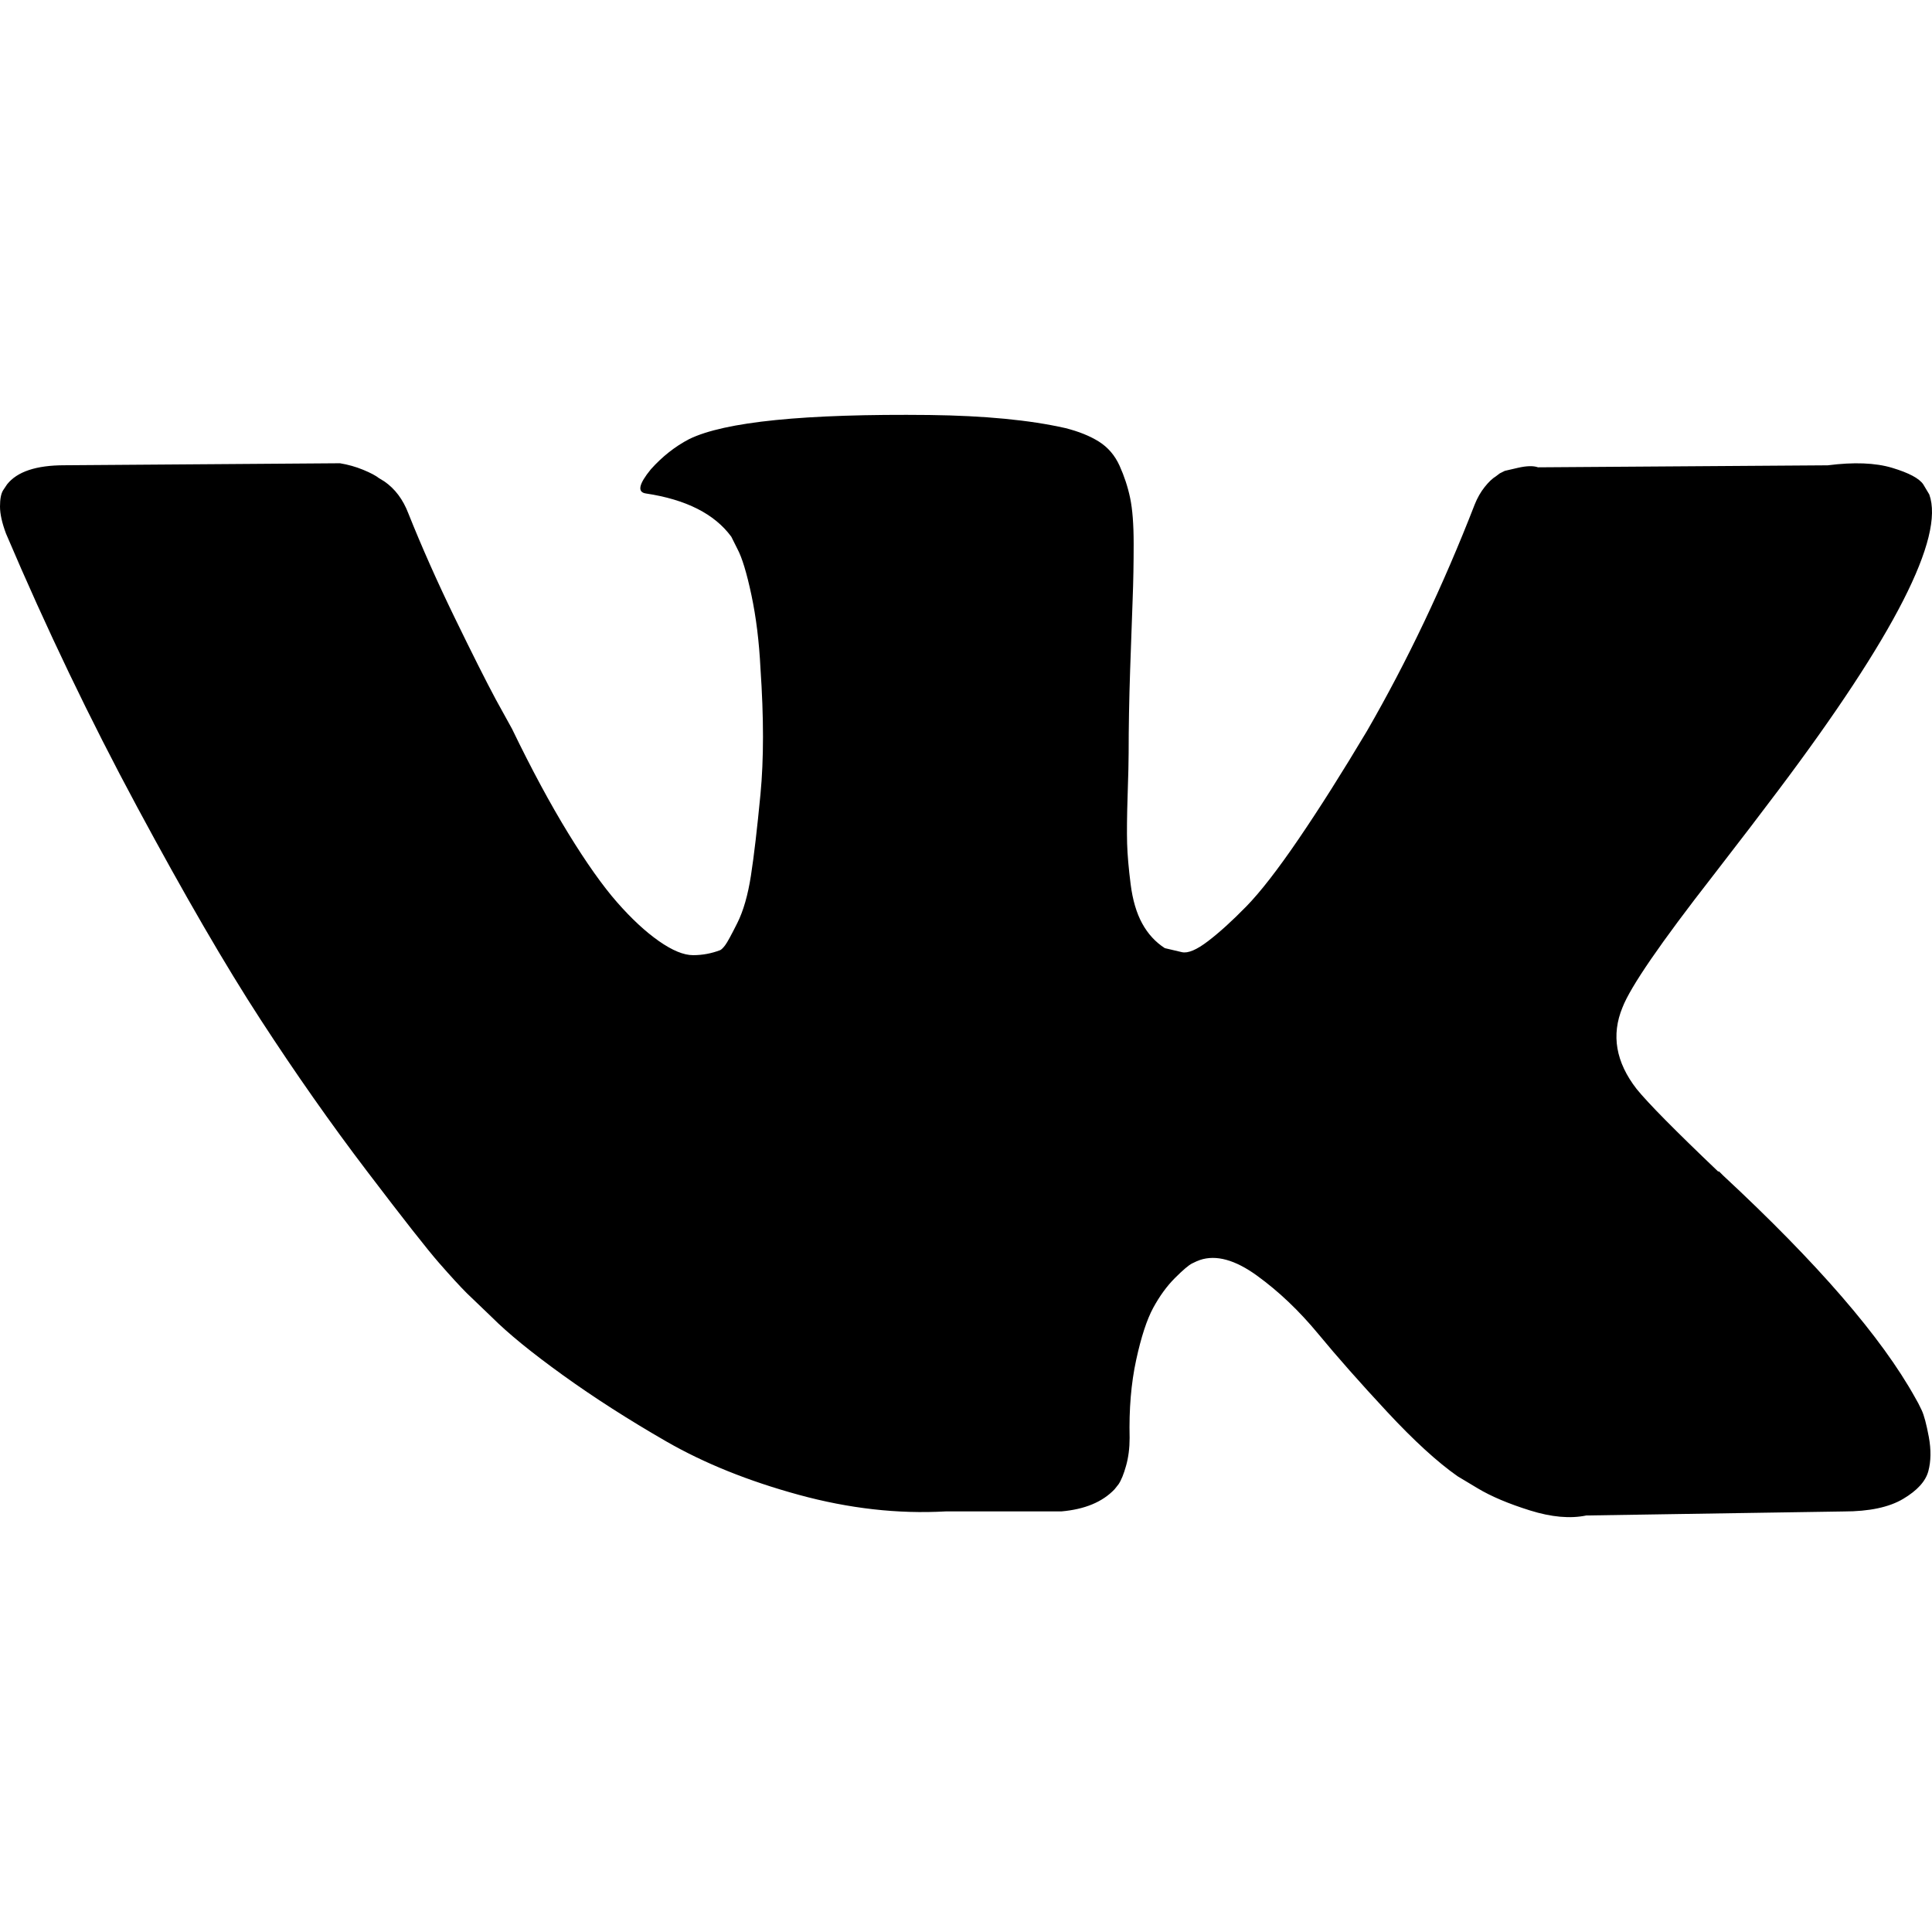
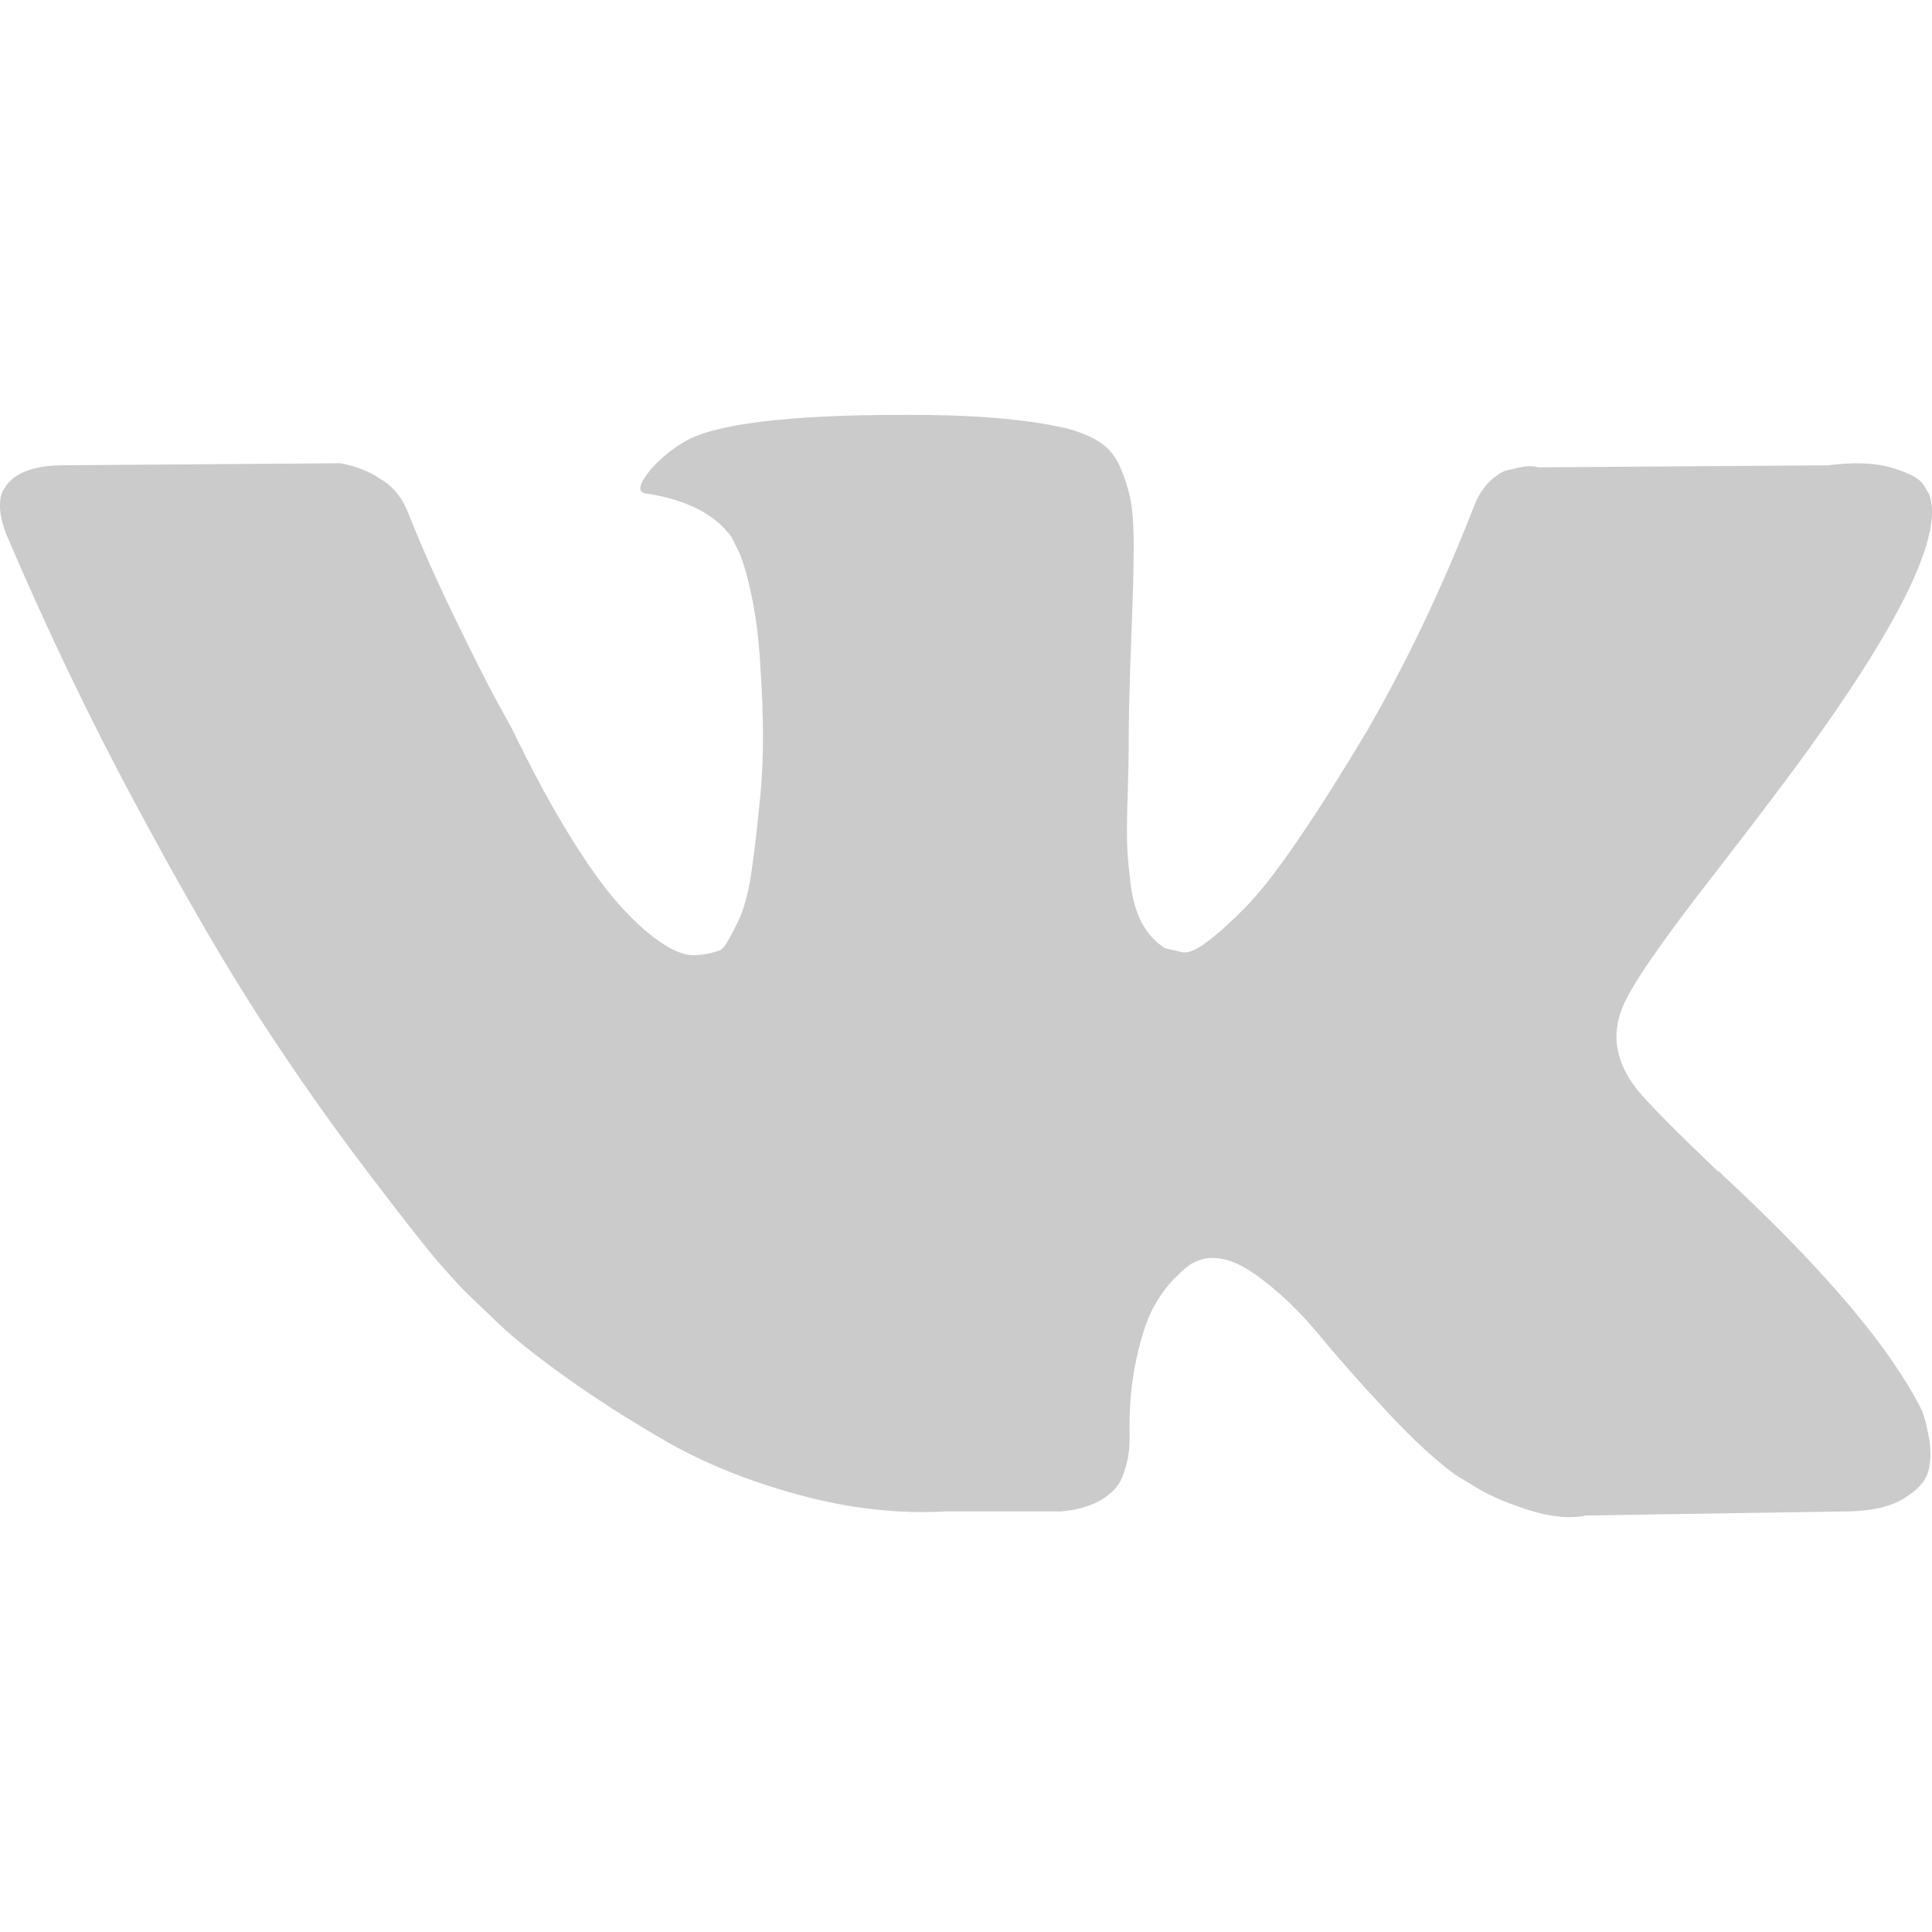
- <svg xmlns="http://www.w3.org/2000/svg" version="1.1" id="Capa_1" x="0px" y="0px" width="548.358px" height="548.358px" viewBox="0 0 548.358 548.358" style="enable-background:new 0 0 548.358 548.358;" xml:space="preserve">
+ <svg xmlns="http://www.w3.org/2000/svg" version="1.1" id="Capa_1" x="0px" y="0px" width="548.358px" height="548.358px" viewBox="0 0 548.358 548.358" style="enable-background:new 0 0 548.358 548.358;" xml:space="preserve" fill="#cbcbcb">
  <g>
    <path d="M545.451,400.298c-0.664-1.431-1.283-2.618-1.858-3.569c-9.514-17.135-27.695-38.167-54.532-63.102l-0.567-0.571   l-0.284-0.28l-0.287-0.287h-0.288c-12.18-11.611-19.893-19.418-23.123-23.415c-5.91-7.614-7.234-15.321-4.004-23.13   c2.282-5.9,10.854-18.36,25.696-37.397c7.807-10.089,13.99-18.175,18.556-24.267c32.931-43.78,47.208-71.756,42.828-83.939   l-1.701-2.847c-1.143-1.714-4.093-3.282-8.846-4.712c-4.764-1.427-10.853-1.663-18.278-0.712l-82.224,0.568   c-1.332-0.472-3.234-0.428-5.712,0.144c-2.475,0.572-3.713,0.859-3.713,0.859l-1.431,0.715l-1.136,0.859   c-0.952,0.568-1.999,1.567-3.142,2.995c-1.137,1.423-2.088,3.093-2.848,4.996c-8.952,23.031-19.13,44.444-30.553,64.238   c-7.043,11.803-13.511,22.032-19.418,30.693c-5.899,8.658-10.848,15.037-14.842,19.126c-4,4.093-7.61,7.372-10.852,9.849   c-3.237,2.478-5.708,3.525-7.419,3.142c-1.715-0.383-3.33-0.763-4.859-1.143c-2.663-1.714-4.805-4.045-6.42-6.995   c-1.622-2.95-2.714-6.663-3.285-11.136c-0.568-4.476-0.904-8.326-1-11.563c-0.089-3.233-0.048-7.806,0.145-13.706   c0.198-5.903,0.287-9.897,0.287-11.991c0-7.234,0.141-15.085,0.424-23.555c0.288-8.47,0.521-15.181,0.716-20.125   c0.194-4.949,0.284-10.185,0.284-15.705s-0.336-9.849-1-12.991c-0.656-3.138-1.663-6.184-2.99-9.137   c-1.335-2.95-3.289-5.232-5.853-6.852c-2.569-1.618-5.763-2.902-9.564-3.856c-10.089-2.283-22.936-3.518-38.547-3.71   c-35.401-0.38-58.148,1.906-68.236,6.855c-3.997,2.091-7.614,4.948-10.848,8.562c-3.427,4.189-3.905,6.475-1.431,6.851   c11.422,1.711,19.508,5.804,24.267,12.275l1.715,3.429c1.334,2.474,2.666,6.854,3.999,13.134c1.331,6.28,2.19,13.227,2.568,20.837   c0.95,13.897,0.95,25.793,0,35.689c-0.953,9.9-1.853,17.607-2.712,23.127c-0.859,5.52-2.143,9.993-3.855,13.418   c-1.715,3.426-2.856,5.52-3.428,6.28c-0.571,0.76-1.047,1.239-1.425,1.427c-2.474,0.948-5.047,1.431-7.71,1.431   c-2.667,0-5.901-1.334-9.707-4c-3.805-2.666-7.754-6.328-11.847-10.992c-4.093-4.665-8.709-11.184-13.85-19.558   c-5.137-8.374-10.467-18.271-15.987-29.691l-4.567-8.282c-2.855-5.328-6.755-13.086-11.704-23.267   c-4.952-10.185-9.329-20.037-13.134-29.554c-1.521-3.997-3.806-7.04-6.851-9.134l-1.429-0.859c-0.95-0.76-2.475-1.567-4.567-2.427   c-2.095-0.859-4.281-1.475-6.567-1.854l-78.229,0.568c-7.994,0-13.418,1.811-16.274,5.428l-1.143,1.711   C0.288,140.146,0,141.668,0,143.763c0,2.094,0.571,4.664,1.714,7.707c11.42,26.84,23.839,52.725,37.257,77.659   c13.418,24.934,25.078,45.019,34.973,60.237c9.897,15.229,19.985,29.602,30.264,43.112c10.279,13.515,17.083,22.176,20.412,25.981   c3.333,3.812,5.951,6.662,7.854,8.565l7.139,6.851c4.568,4.569,11.276,10.041,20.127,16.416   c8.853,6.379,18.654,12.659,29.408,18.85c10.756,6.181,23.269,11.225,37.546,15.126c14.275,3.905,28.169,5.472,41.684,4.716h32.834   c6.659-0.575,11.704-2.669,15.133-6.283l1.136-1.431c0.764-1.136,1.479-2.901,2.139-5.276c0.668-2.379,1-5,1-7.851   c-0.195-8.183,0.428-15.558,1.852-22.124c1.423-6.564,3.045-11.513,4.859-14.846c1.813-3.33,3.859-6.14,6.136-8.418   c2.282-2.283,3.908-3.666,4.862-4.142c0.948-0.479,1.705-0.804,2.276-0.999c4.568-1.522,9.944-0.048,16.136,4.429   c6.187,4.473,11.99,9.996,17.418,16.56c5.425,6.57,11.943,13.941,19.555,22.124c7.617,8.186,14.277,14.271,19.985,18.274   l5.708,3.426c3.812,2.286,8.761,4.38,14.853,6.283c6.081,1.902,11.409,2.378,15.984,1.427l73.087-1.14   c7.229,0,12.854-1.197,16.844-3.572c3.998-2.379,6.373-5,7.139-7.851c0.764-2.854,0.805-6.092,0.145-9.712   C546.782,404.25,546.115,401.725,545.451,400.298z" />
  </g>
  <g>
</g>
  <g>
</g>
  <g>
</g>
  <g>
</g>
  <g>
</g>
  <g>
</g>
  <g>
</g>
  <g>
</g>
  <g>
</g>
  <g>
</g>
  <g>
</g>
  <g>
</g>
  <g>
</g>
  <g>
</g>
  <g>
</g>
</svg>
